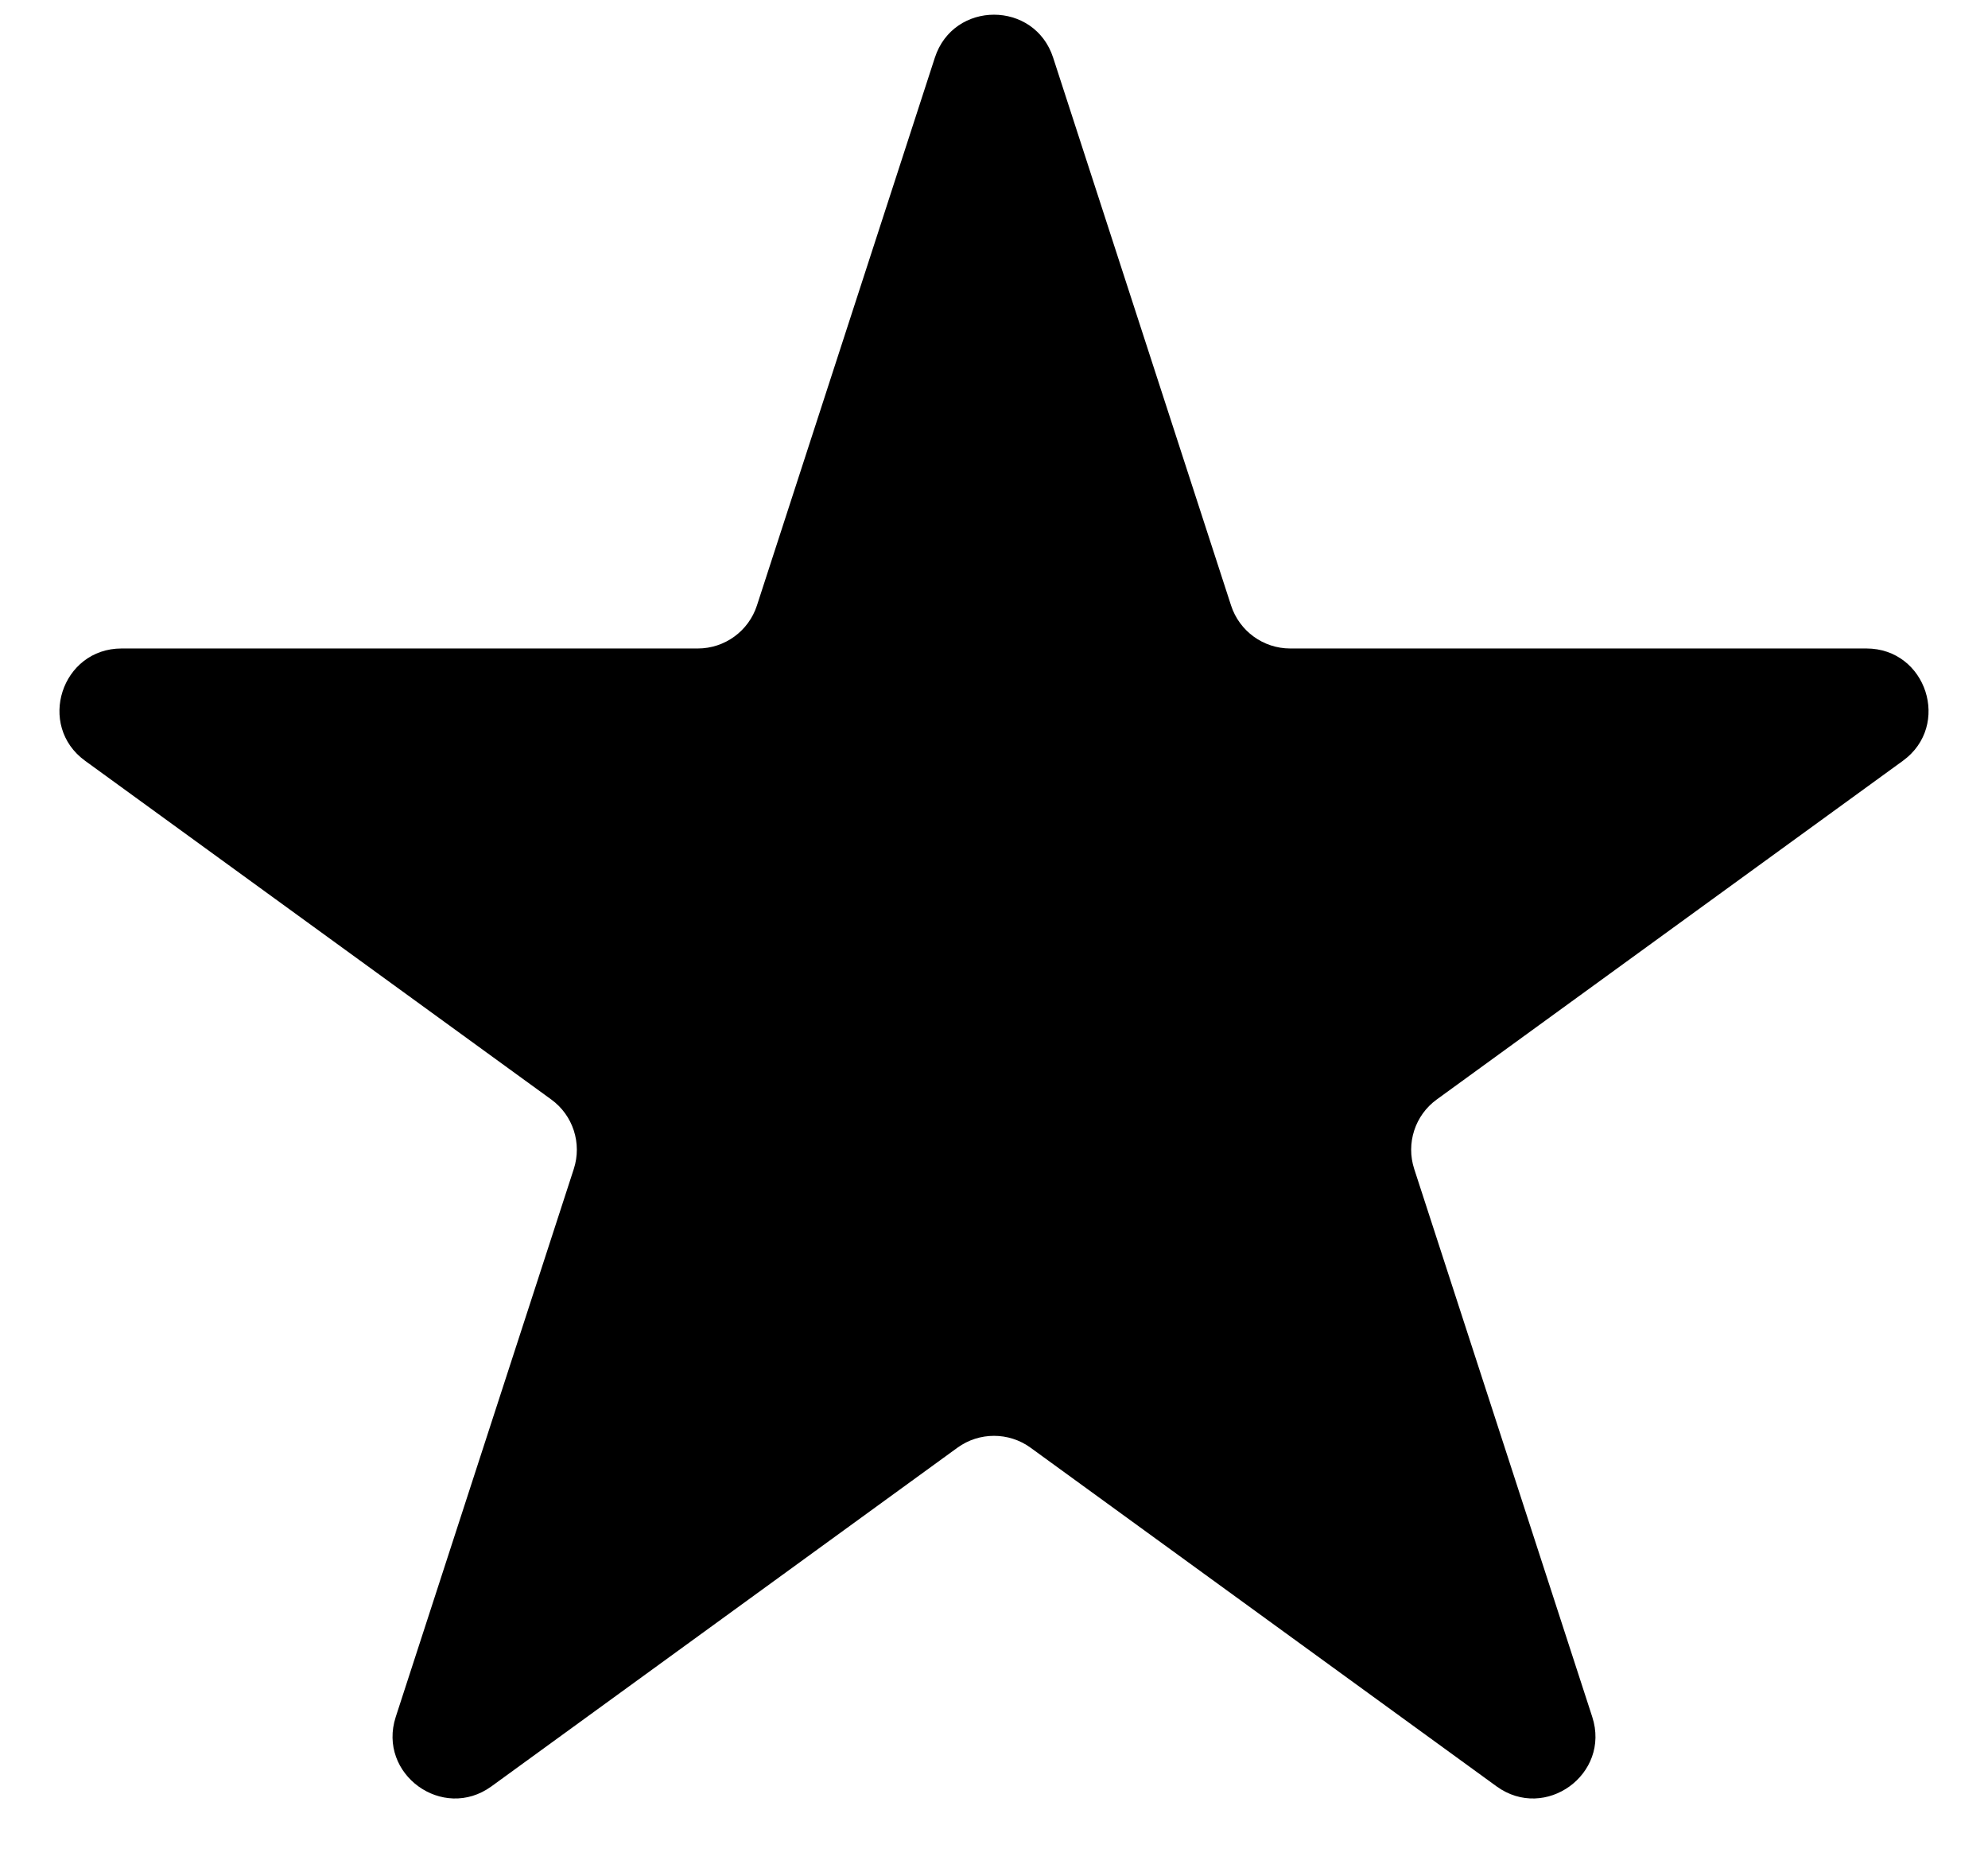
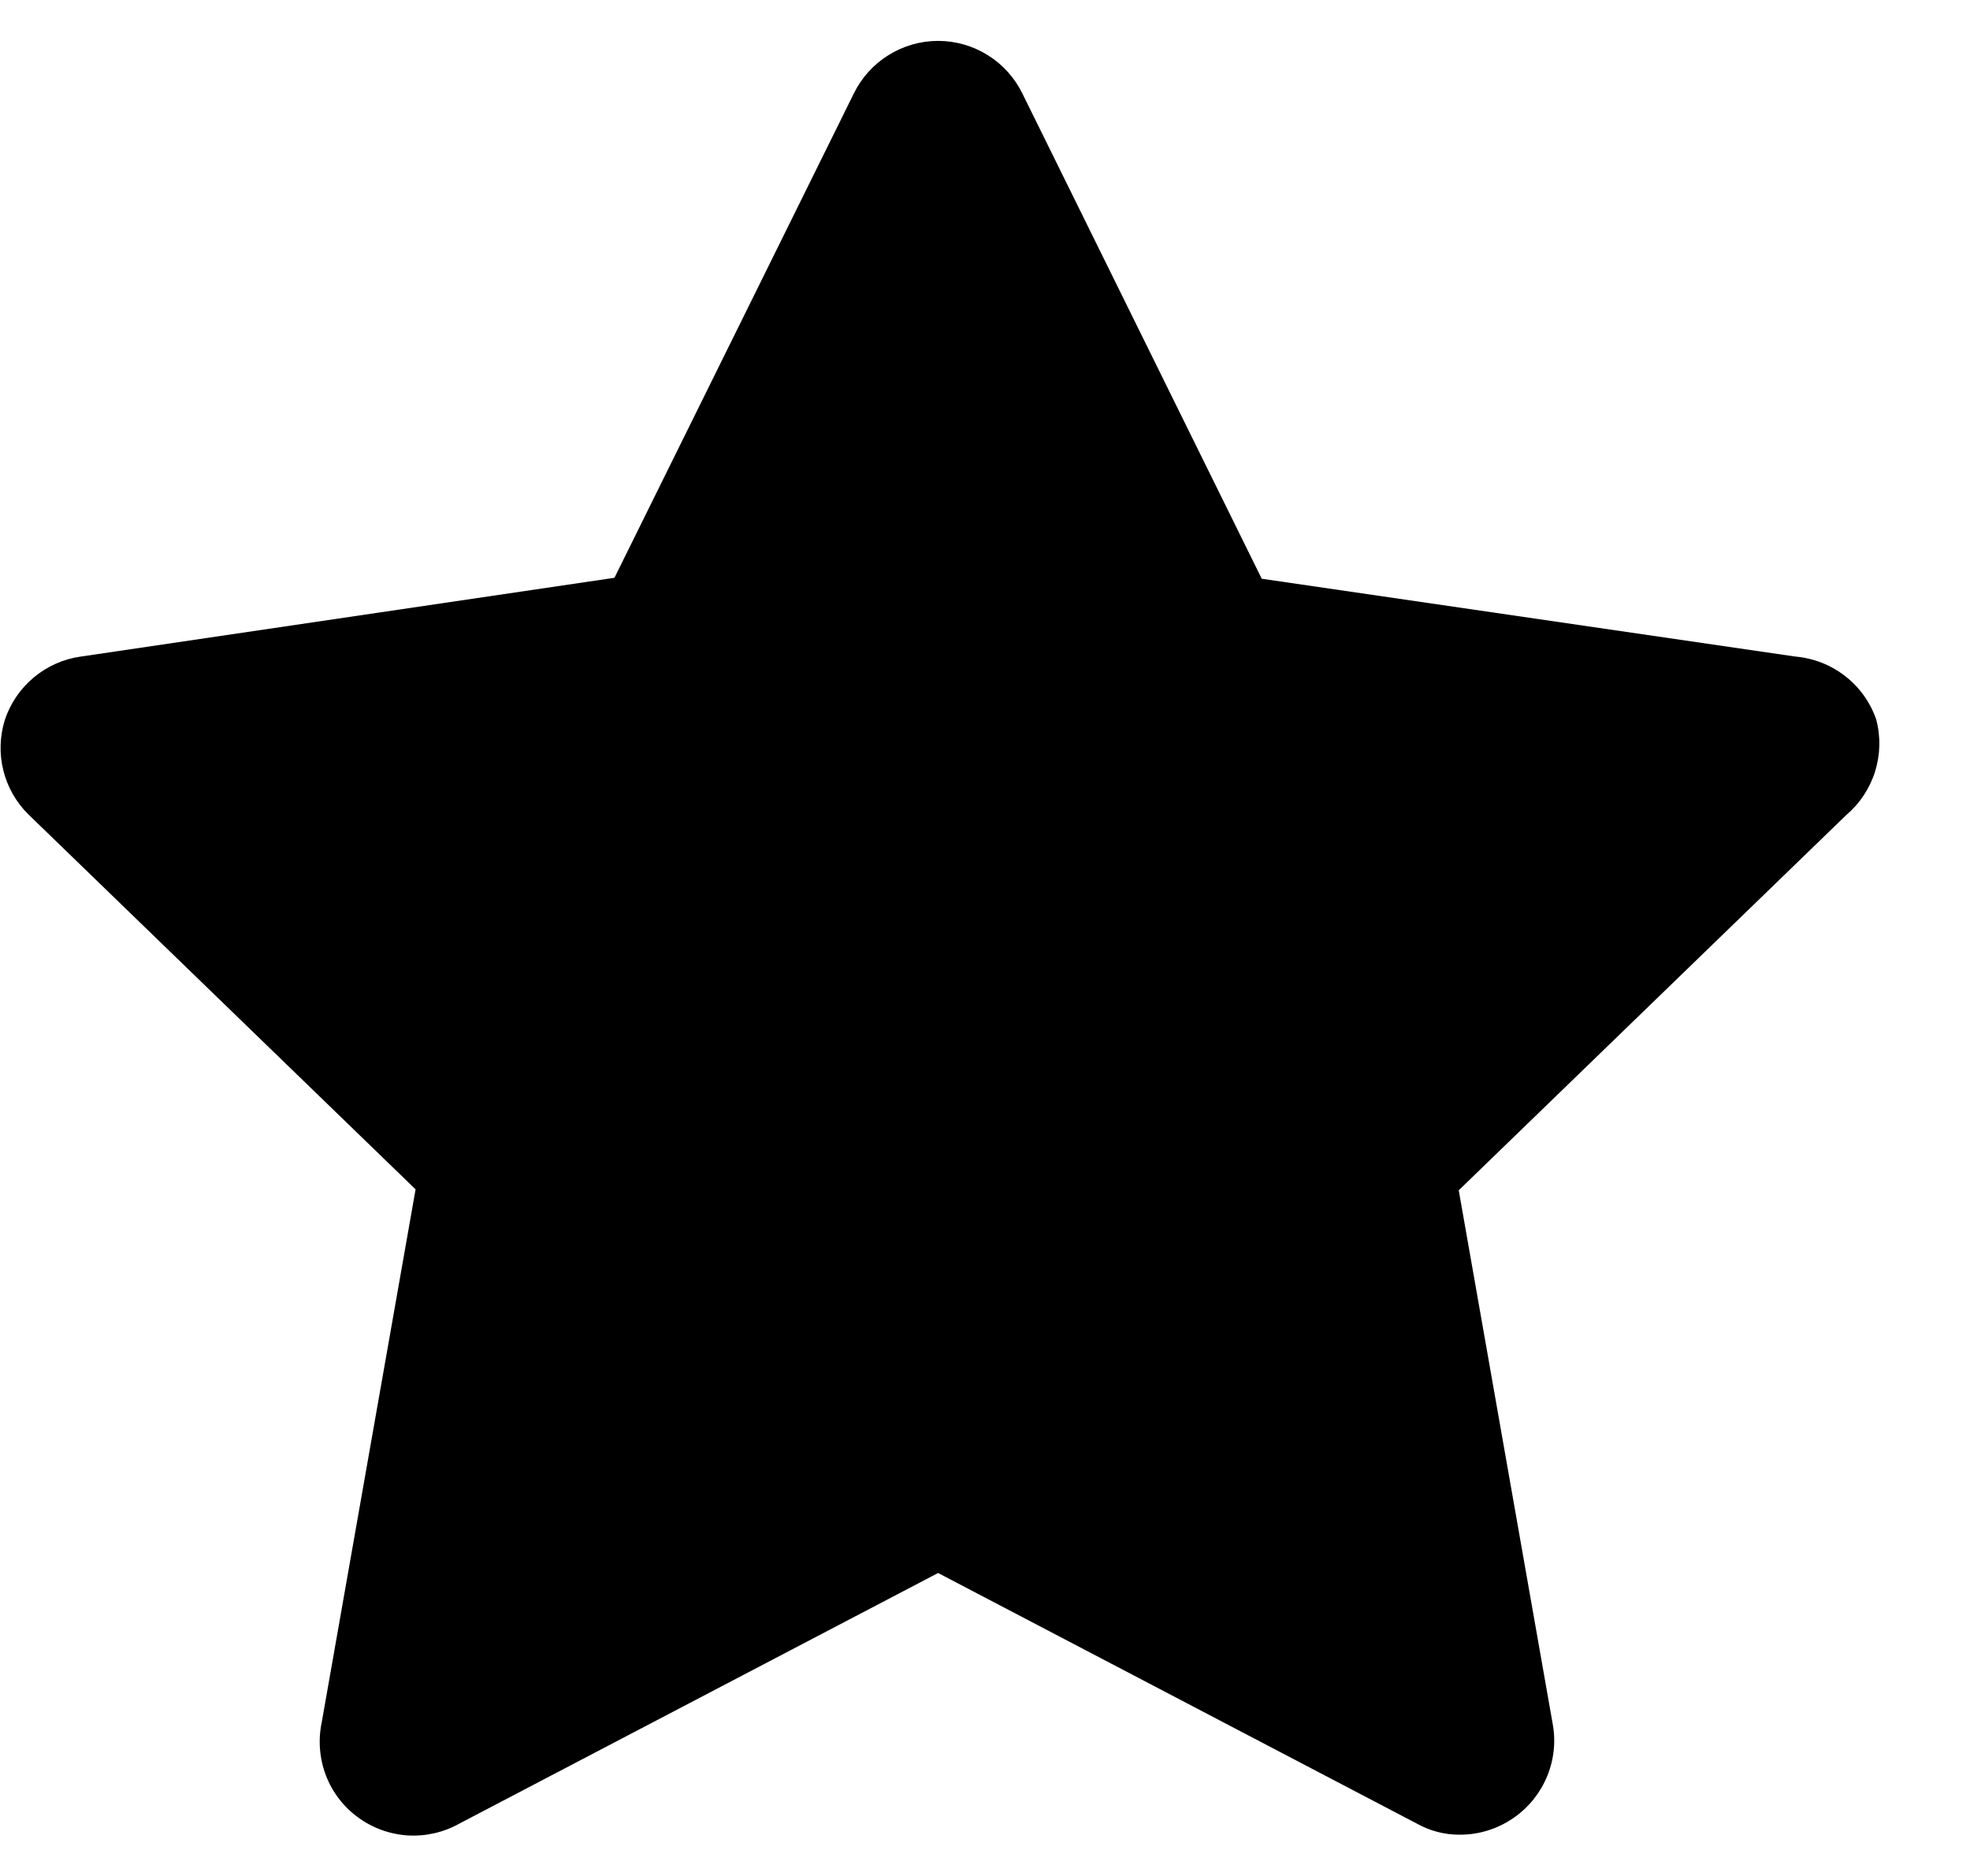
- <svg xmlns="http://www.w3.org/2000/svg" width="16" height="15" viewBox="0 0 16 15" fill="none">
-   <path d="M7.524 0.464C7.674 0.003 8.326 0.003 8.476 0.464L9.908 4.873C9.975 5.079 10.167 5.219 10.384 5.219H15.021C15.505 5.219 15.706 5.839 15.315 6.123L11.563 8.849C11.388 8.976 11.315 9.202 11.382 9.408L12.815 13.818C12.964 14.278 12.437 14.661 12.045 14.377L8.294 11.651C8.119 11.524 7.881 11.524 7.706 11.651L3.955 14.377C3.563 14.661 3.036 14.278 3.185 13.818L4.618 9.408C4.685 9.202 4.612 8.976 4.437 8.849L0.685 6.123C0.294 5.839 0.495 5.219 0.979 5.219H5.616C5.833 5.219 6.025 5.079 6.092 4.873L7.524 0.464Z" fill="currentColor" />
+ <svg xmlns="http://www.w3.org/2000/svg" width="21" height="20" viewBox="0 0 21 20" fill="none">
+   <path d="M20 7.67C19.937 7.487 19.822 7.326 19.669 7.208C19.517 7.089 19.333 7.017 19.14 7L13.45 6.17L10.9 1C10.818 0.831 10.69 0.688 10.531 0.589C10.372 0.489 10.188 0.436 10 0.436C9.812 0.436 9.628 0.489 9.469 0.589C9.31 0.688 9.182 0.831 9.1 1L6.55 6.16L0.86 7C0.675 7.026 0.501 7.104 0.358 7.224C0.215 7.344 0.108 7.502 0.05 7.68C-0.003 7.854 -0.008 8.039 0.036 8.215C0.08 8.391 0.171 8.552 0.3 8.68L4.43 12.68L3.43 18.36C3.39 18.548 3.405 18.744 3.473 18.925C3.541 19.105 3.66 19.261 3.816 19.375C3.971 19.489 4.156 19.556 4.348 19.568C4.541 19.579 4.732 19.535 4.9 19.44L10 16.77L15.1 19.44C15.24 19.519 15.399 19.561 15.56 19.56C15.772 19.561 15.978 19.494 16.15 19.37C16.305 19.259 16.425 19.106 16.496 18.928C16.567 18.751 16.586 18.558 16.55 18.37L15.55 12.69L19.68 8.69C19.824 8.568 19.931 8.407 19.988 8.226C20.044 8.046 20.049 7.853 20 7.67Z" fill="currentColor" />
</svg>
